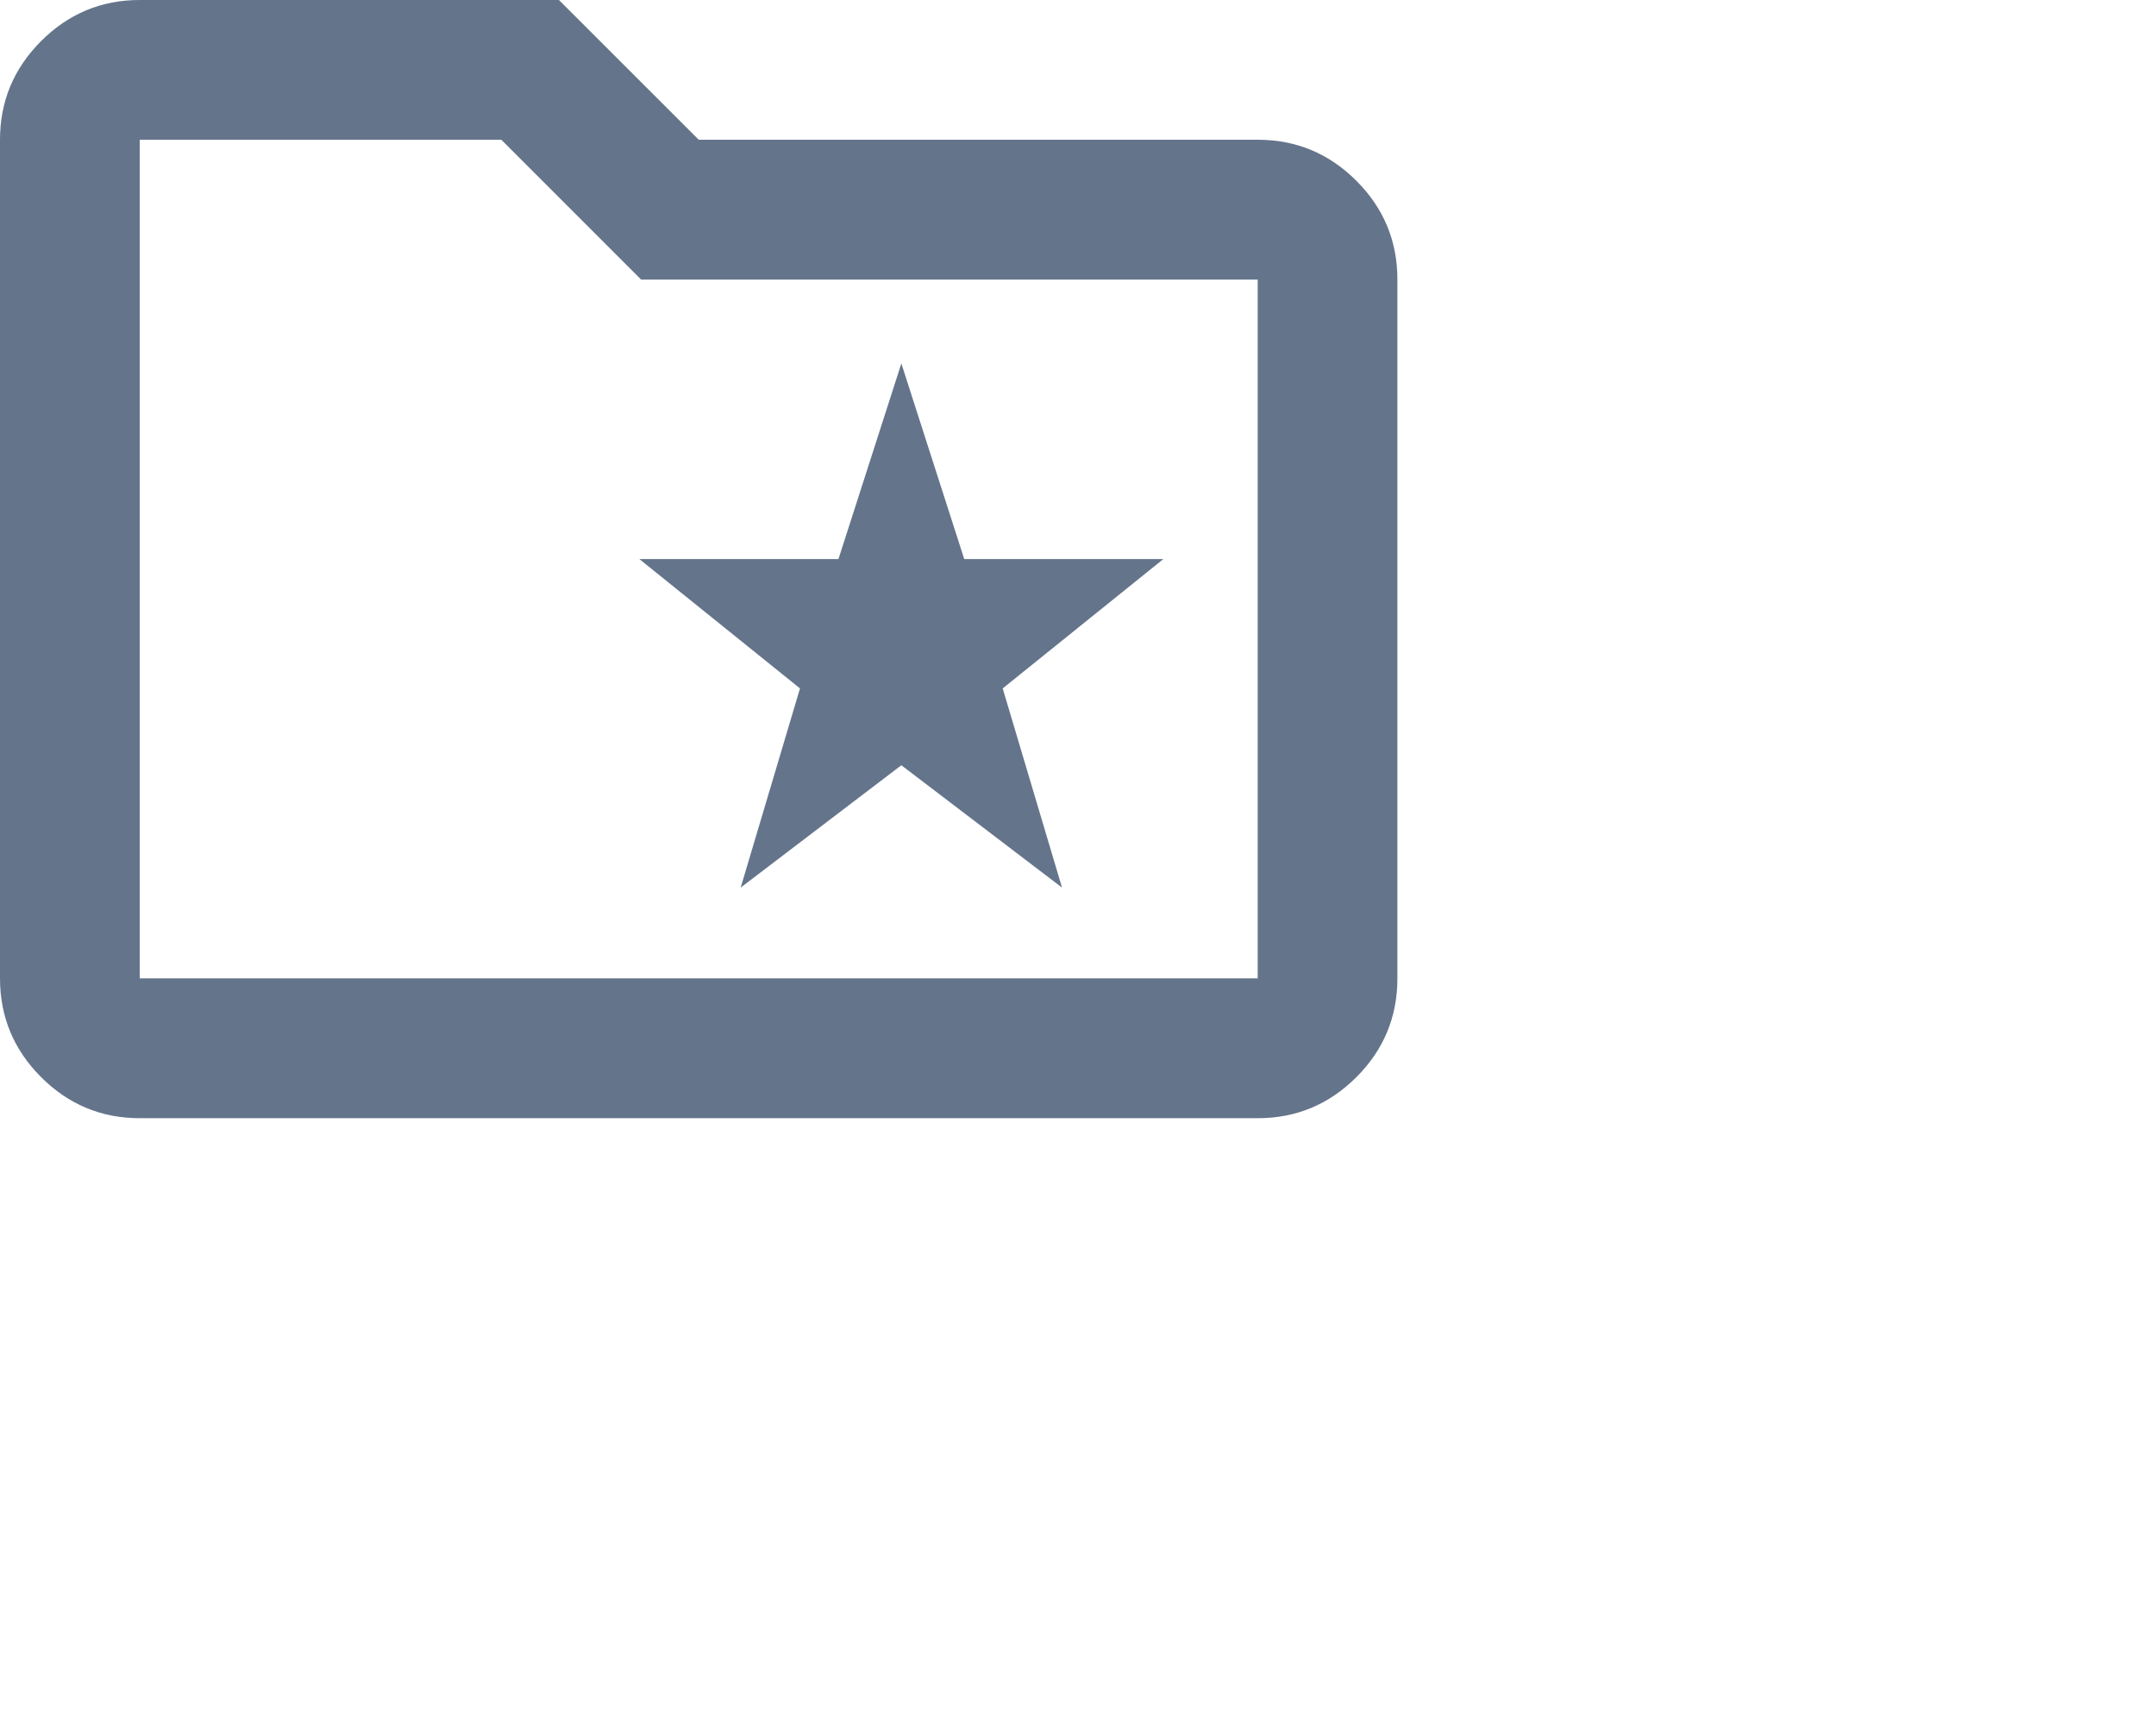
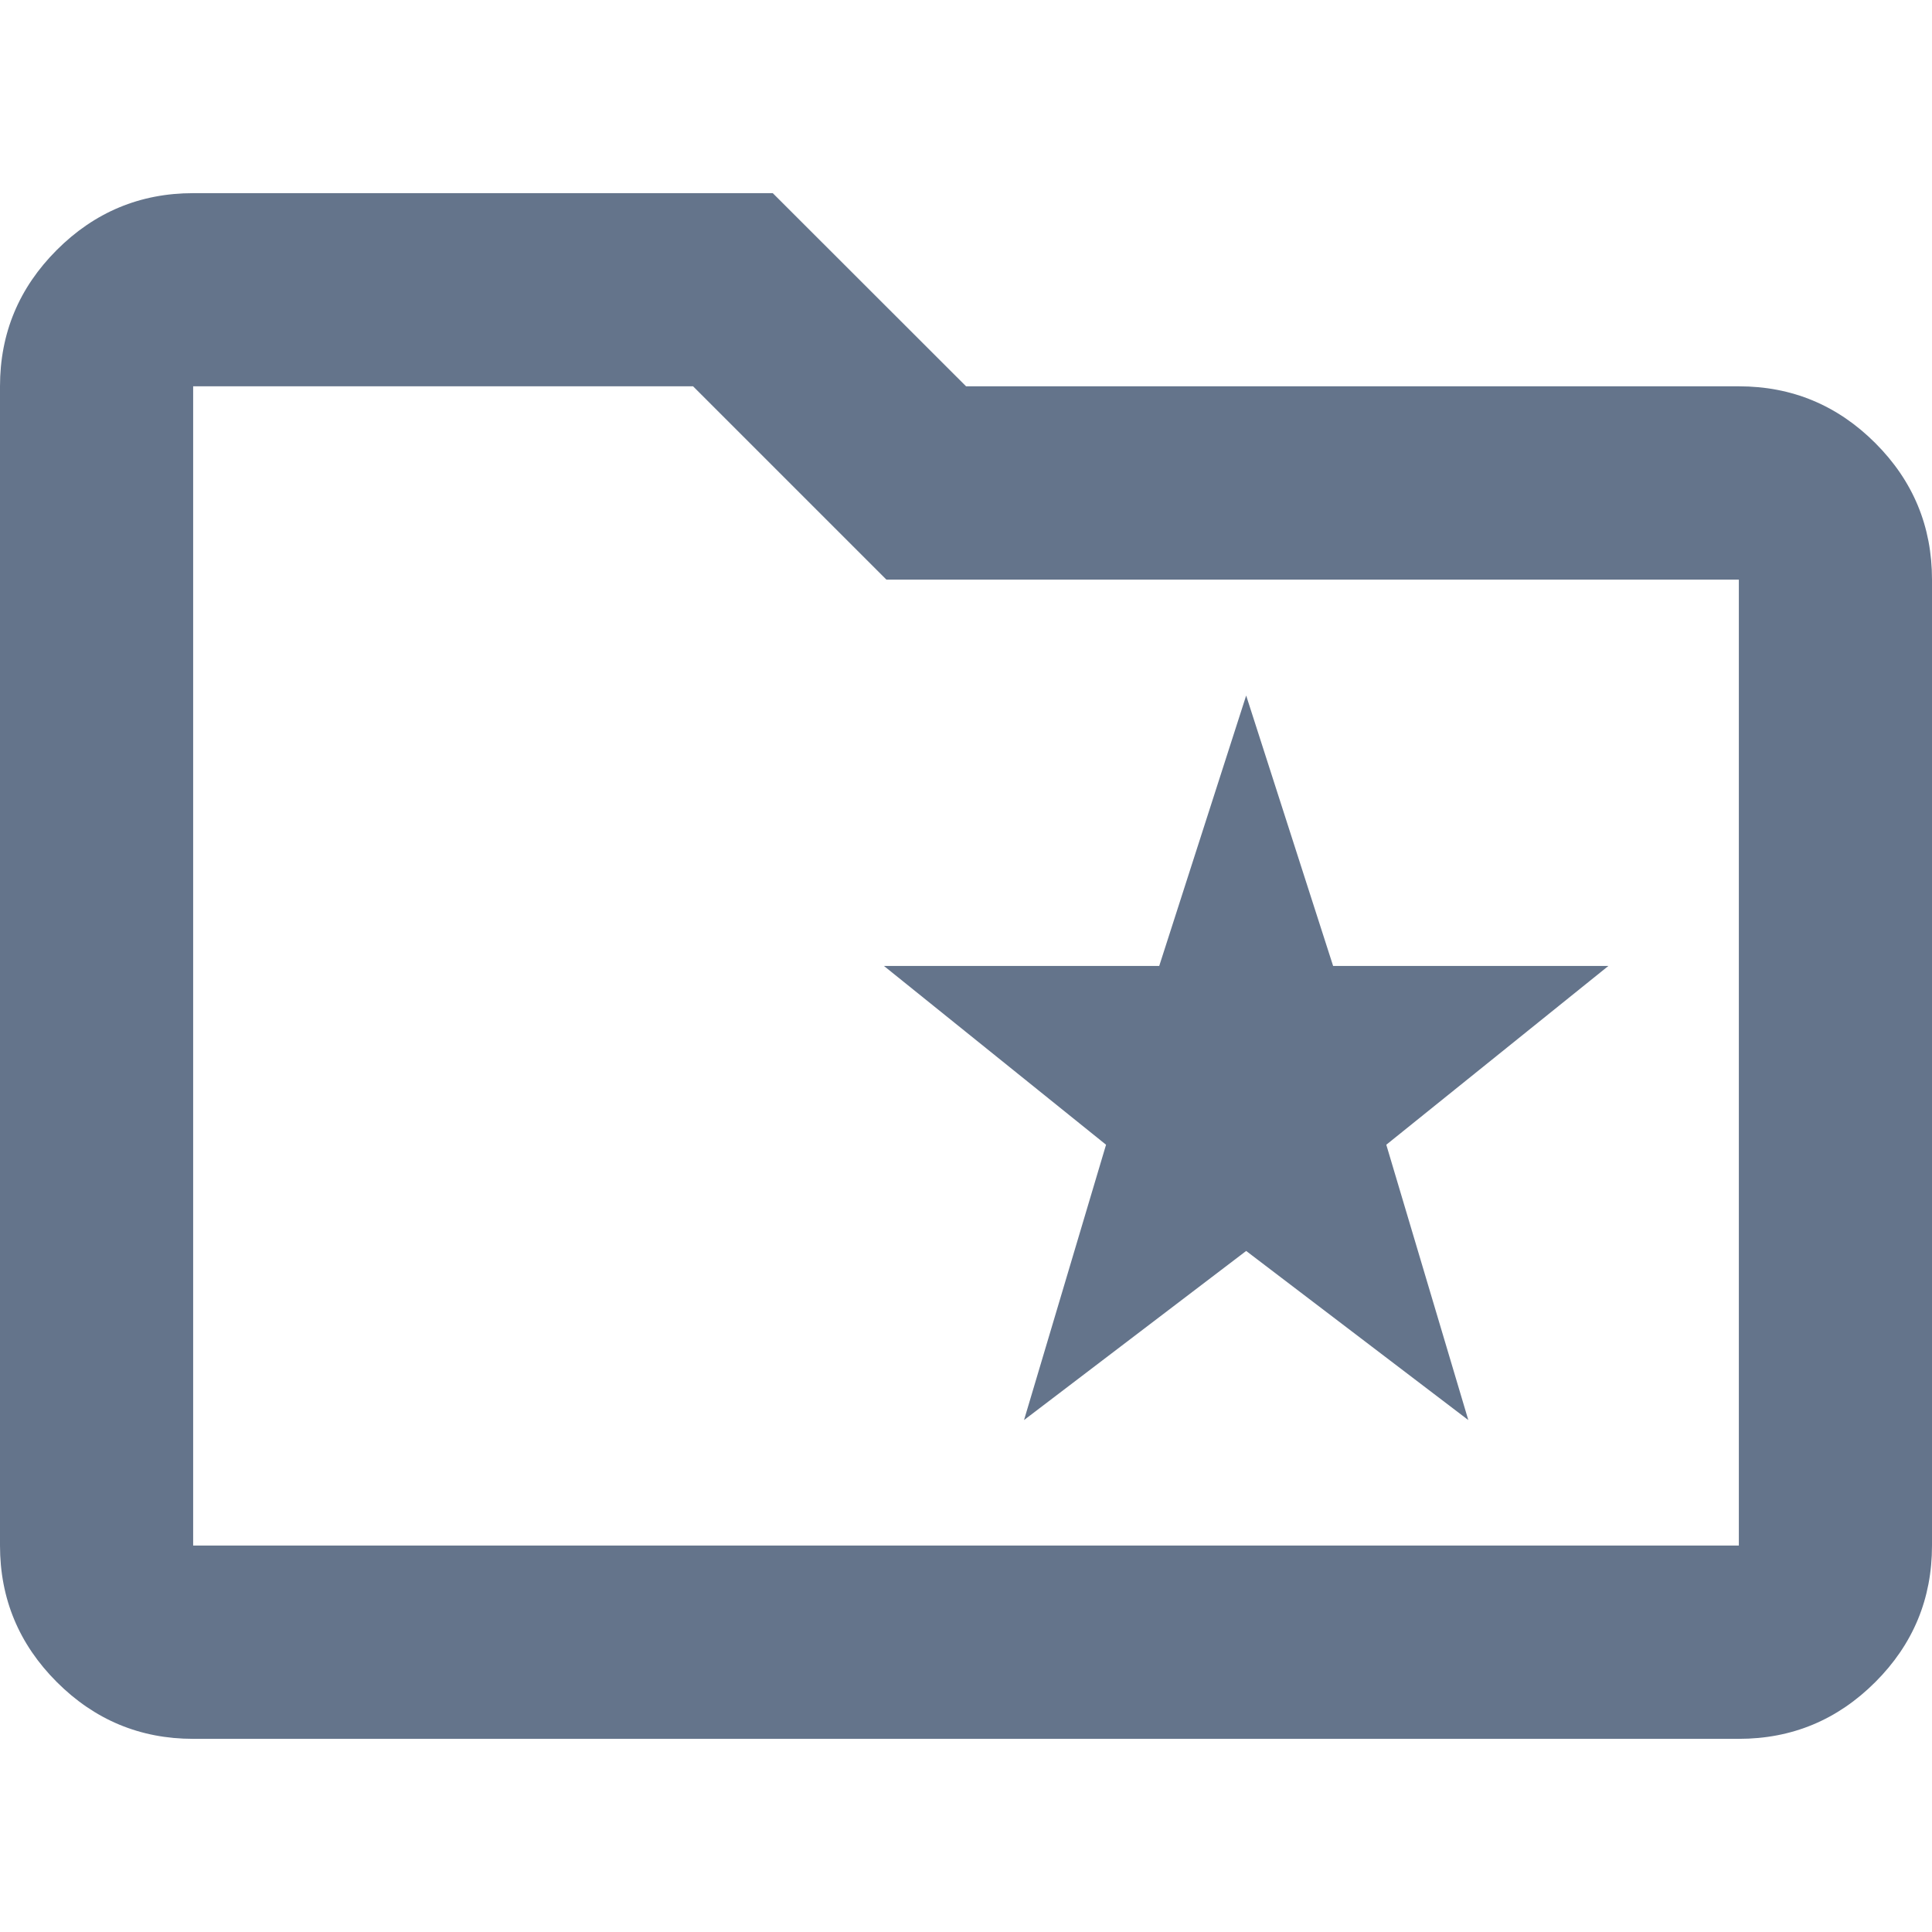
- <svg xmlns="http://www.w3.org/2000/svg" overflow="visible" style="display: block;" width="20.571" height="16.457" viewBox="0 0 20.571 16.457" fill="none">
+ <svg xmlns="http://www.w3.org/2000/svg" overflow="visible" style="display: block;" width="16" height="16" viewBox="0 0 13.333 10.667" fill="none">
  <g id="Container">
    <path id="Icon" d="M7.067 8.467L8.6 7.3L10.133 8.467L9.567 6.567L11.1 5.333H9.2L8.6 3.467L8 5.333H6.1L7.633 6.567L7.067 8.467V8.467M1.333 10.667C0.967 10.667 0.653 10.536 0.392 10.275C0.131 10.014 0 9.7 0 9.333V1.333C0 0.967 0.131 0.653 0.392 0.392C0.653 0.131 0.967 0 1.333 0H5.333L6.667 1.333H12C12.367 1.333 12.681 1.464 12.942 1.725C13.203 1.986 13.333 2.3 13.333 2.667V9.333C13.333 9.7 13.203 10.014 12.942 10.275C12.681 10.536 12.367 10.667 12 10.667H1.333V10.667M1.333 9.333H12V9.333V9.333V2.667V2.667V2.667H6.117L4.783 1.333H1.333V1.333V1.333V9.333V9.333V9.333V9.333M1.333 9.333V9.333V9.333V1.333V1.333V1.333V1.333V2.667V2.667V2.667V2.667V9.333V9.333V9.333V9.333V9.333" fill="#64748B" />
  </g>
</svg>
